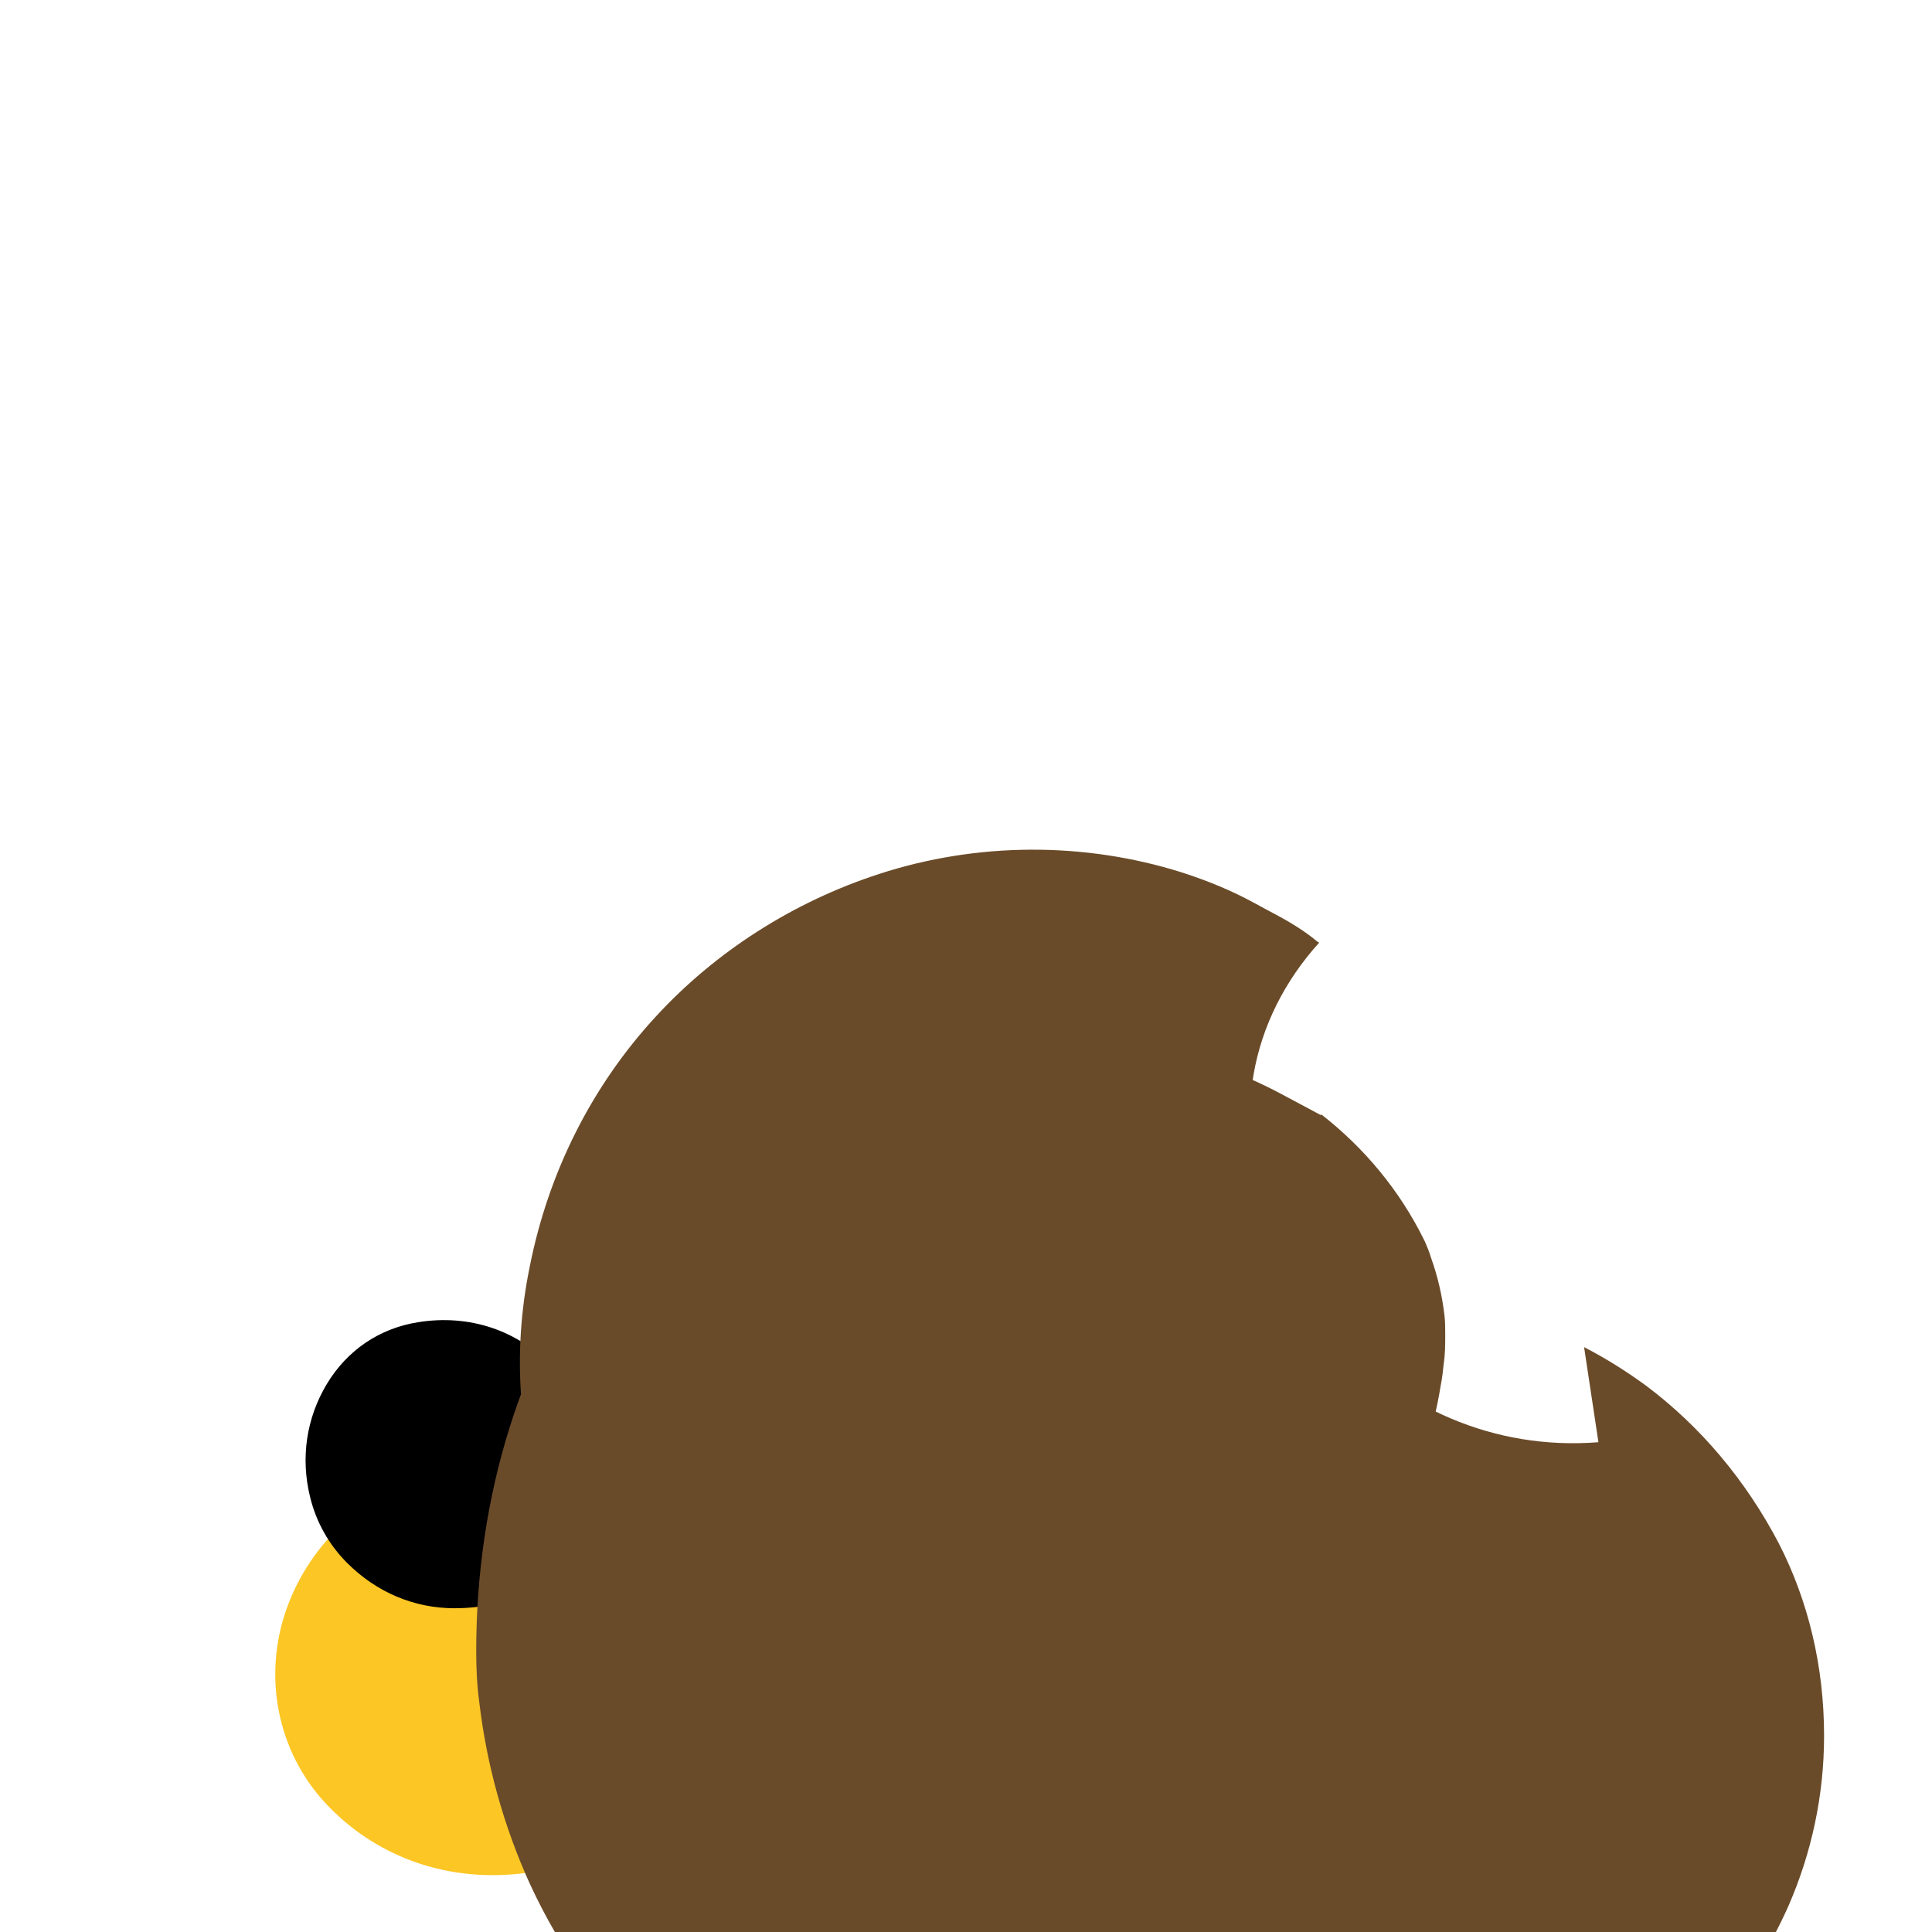
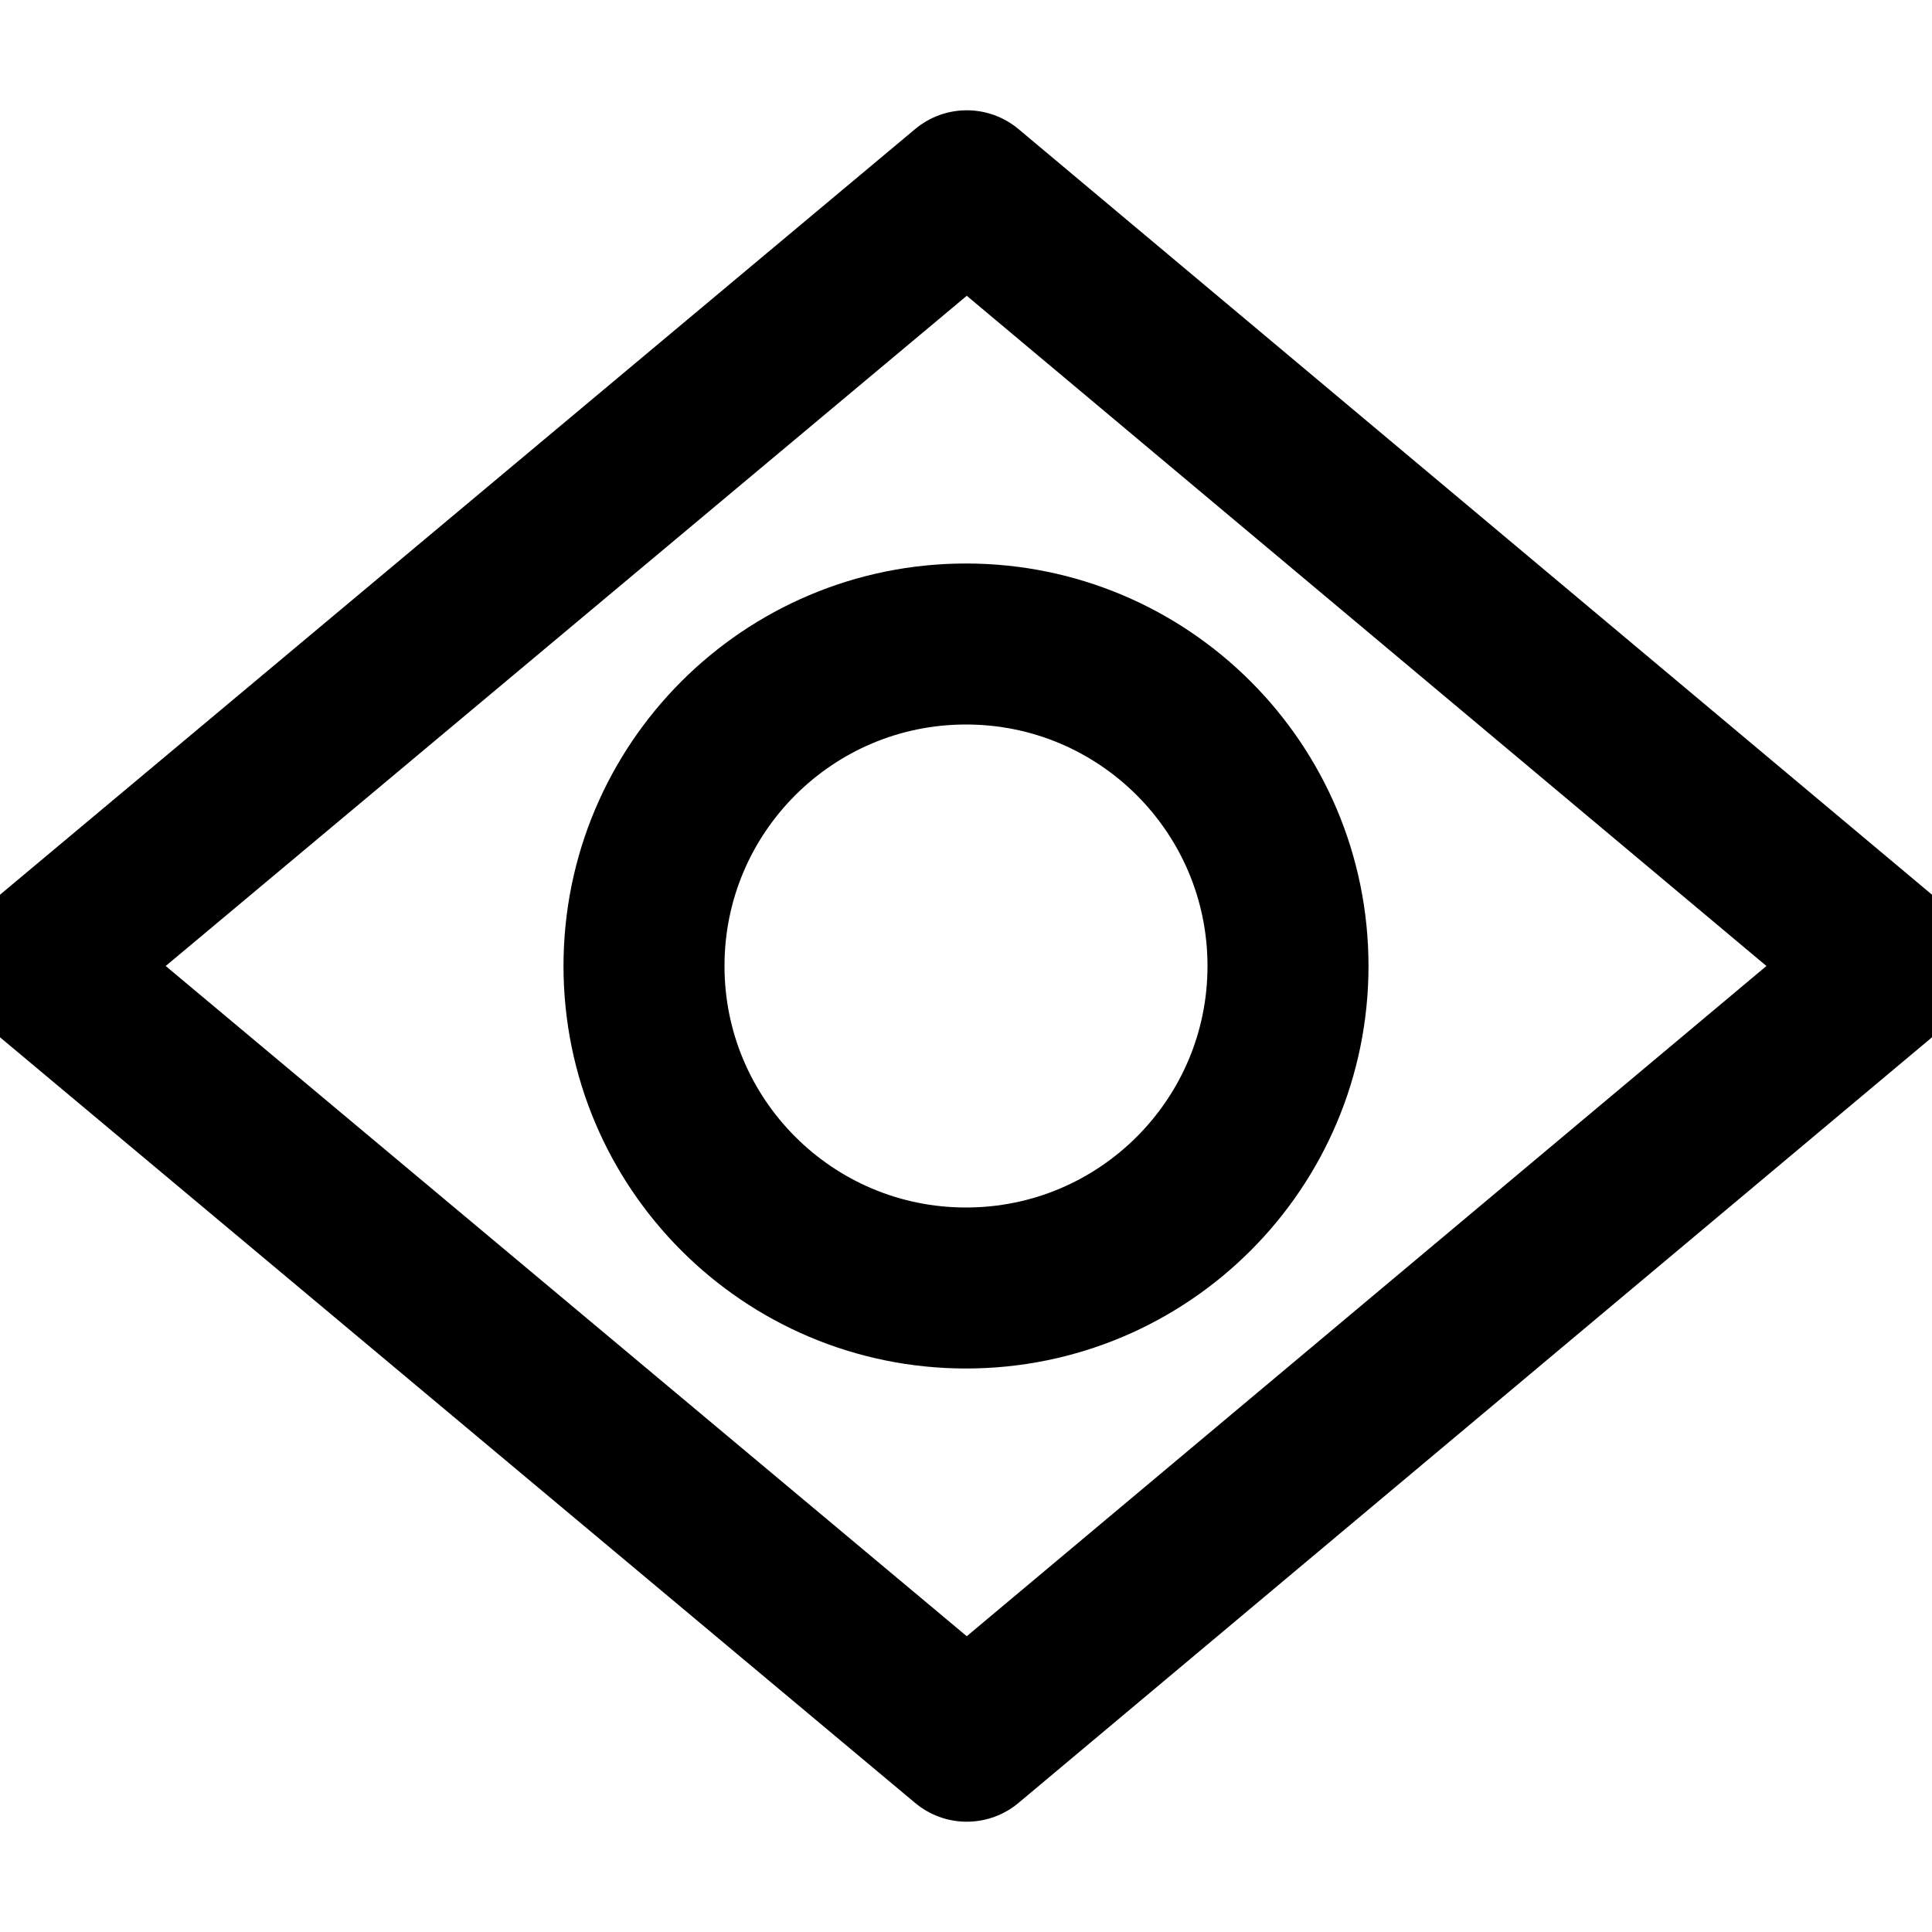
- <svg xmlns="http://www.w3.org/2000/svg" viewBox="0 0 256 256">
-   <path fill="#FCC624" d="M112 216.7c-5 0-9.8-1.5-13.9-4.3l-20.9-14.2c-5.8-3.9-12.8-5-19.8-3-8.8 2.5-16.2 9-19.4 17.9-3.2 8.9-1.3 18.9 5.1 25.8 6.4 6.9 15.6 10.4 25.5 9.4 16.5-1.7 30.2-11.8 38.3-25.1 5.1-8.4 6.4-18.1 3.9-27.5-1.3-5-4.5-9.3-8.8-12.3z" />
-   <path fill="#000" d="M123.6 156c-1.2 1-1.8 2.4-1.8 3.8 0 1.5.6 2.9 1.8 3.9 1.1.9 2.5 1.5 4 1.5s2.9-.6 4-1.5c1.1-.9 1.8-2.3 1.8-3.9 0-1.4-.6-2.8-1.8-3.8-1.1-1-2.5-1.5-4-1.5s-2.9.5-4 1.5zm-50.5 25.1c-4.4-4.8-10.9-7-17.7-5.9-5.1.8-9.4 3.7-12.1 8.2-2.7 4.5-3.5 9.8-2.2 15 .8 3.3 2.5 6.3 4.9 8.7 3.9 3.9 8.9 6 14.2 6 8 0 15.1-3.6 20.2-10 4.1-5.1 5.9-11.7 4.9-18.3-1-6.7-4.4-12.6-12.2-13.7z" />
-   <path fill="#6A4B29" d="M211.8 191.1c-13.8 1.1-26.6-4.6-35.3-14.7-6.9-7.9-10.8-18-10.8-28.7 0-1.8.1-3.5.4-5.3 1.1-6.4 4.1-12.4 8.7-17.5l-.2-.1c-1.8-1.5-3.8-2.7-5.9-3.8l-1.3-.7-1.1-.6c-3.1-1.7-6.3-3-9.7-4.1-13-4.1-27.2-4-40.1.2-11.4 3.7-21.7 10.3-29.6 18.9-8.4 9.1-14.2 20.5-16.7 33.1-1.2 5.8-1.6 11.8-1.1 17.8.6 7.4 2.8 14.6 6.5 21.3 6.9 12.6 17.4 22.3 30.1 27.6 11.2 4.5 23.3 5.4 35.1 2.4 12.8-3.2 24.6-10.4 33.9-20.4 8.5-9.1 14.2-20.6 16.2-32.9.2-1 .3-1.9.4-2.9.2-1.3.2-2.6.2-3.9 0-.8 0-1.7-.1-2.5-.3-2.6-.9-5.2-1.8-7.7-.2-.7-.5-1.4-.8-2.1l-.1-.2c-3.2-6.5-7.9-12.2-13.7-16.7l.1.2c-1.5-.8-3-1.6-4.5-2.4-10-5.5-21.5-8.3-33.6-8.3-11.2 0-21.9 2.5-31.6 6.9-10.4 4.7-19 11.5-25.1 19.8-11.3 15.3-17.2 34.5-17.2 55 0 2.2.1 4.5.4 6.7 1 8.5 3.3 16.6 6.7 24.1 4.2 9.1 9.9 16.9 16.7 23.3 7.8 7.3 17 12.9 27.2 16.4 1.2.4 2.5.8 3.7 1.2.7.2 1.4.4 2.1.6 3.9 1.4 8 2.5 12.1 3.4 9.1 1.9 18.6 2.9 28.3 2.9 13.3 0 26-2.9 37.3-8.1 1.9-.9 3.8-1.8 5.6-2.8l.2-.1c1.2-.7 2.4-1.4 3.5-2.2.3-.2.6-.4.9-.6.7-.4 1.3-.9 2-1.3.1 0 .1-.1.2-.1 1.1-.7 2.2-1.4 3.3-2.1.6-.4 1.1-.8 1.7-1.2l.2-.2c9.5-6.5 17.1-15.6 21.8-26.2 3-6.9 4.7-14.5 4.7-22.5 0-9.2-2.1-17.9-6-25.5-4.4-8.4-10.4-15.5-17.6-20.9-2.6-1.9-5.3-3.6-8.2-5.1z" />
+ <svg xmlns="http://www.w3.org/2000/svg" width="24" height="24" viewBox="0 0 24 24" fill="none" stroke="currentColor" stroke-width="2" stroke-linecap="round" stroke-linejoin="round">
+   <path d="M12.01 2.37.5 12l11.51 9.63 11.49-9.63L12.01 2.37zM12 16a4 4 0 100-8 4 4 0 000 8z" />
</svg>
